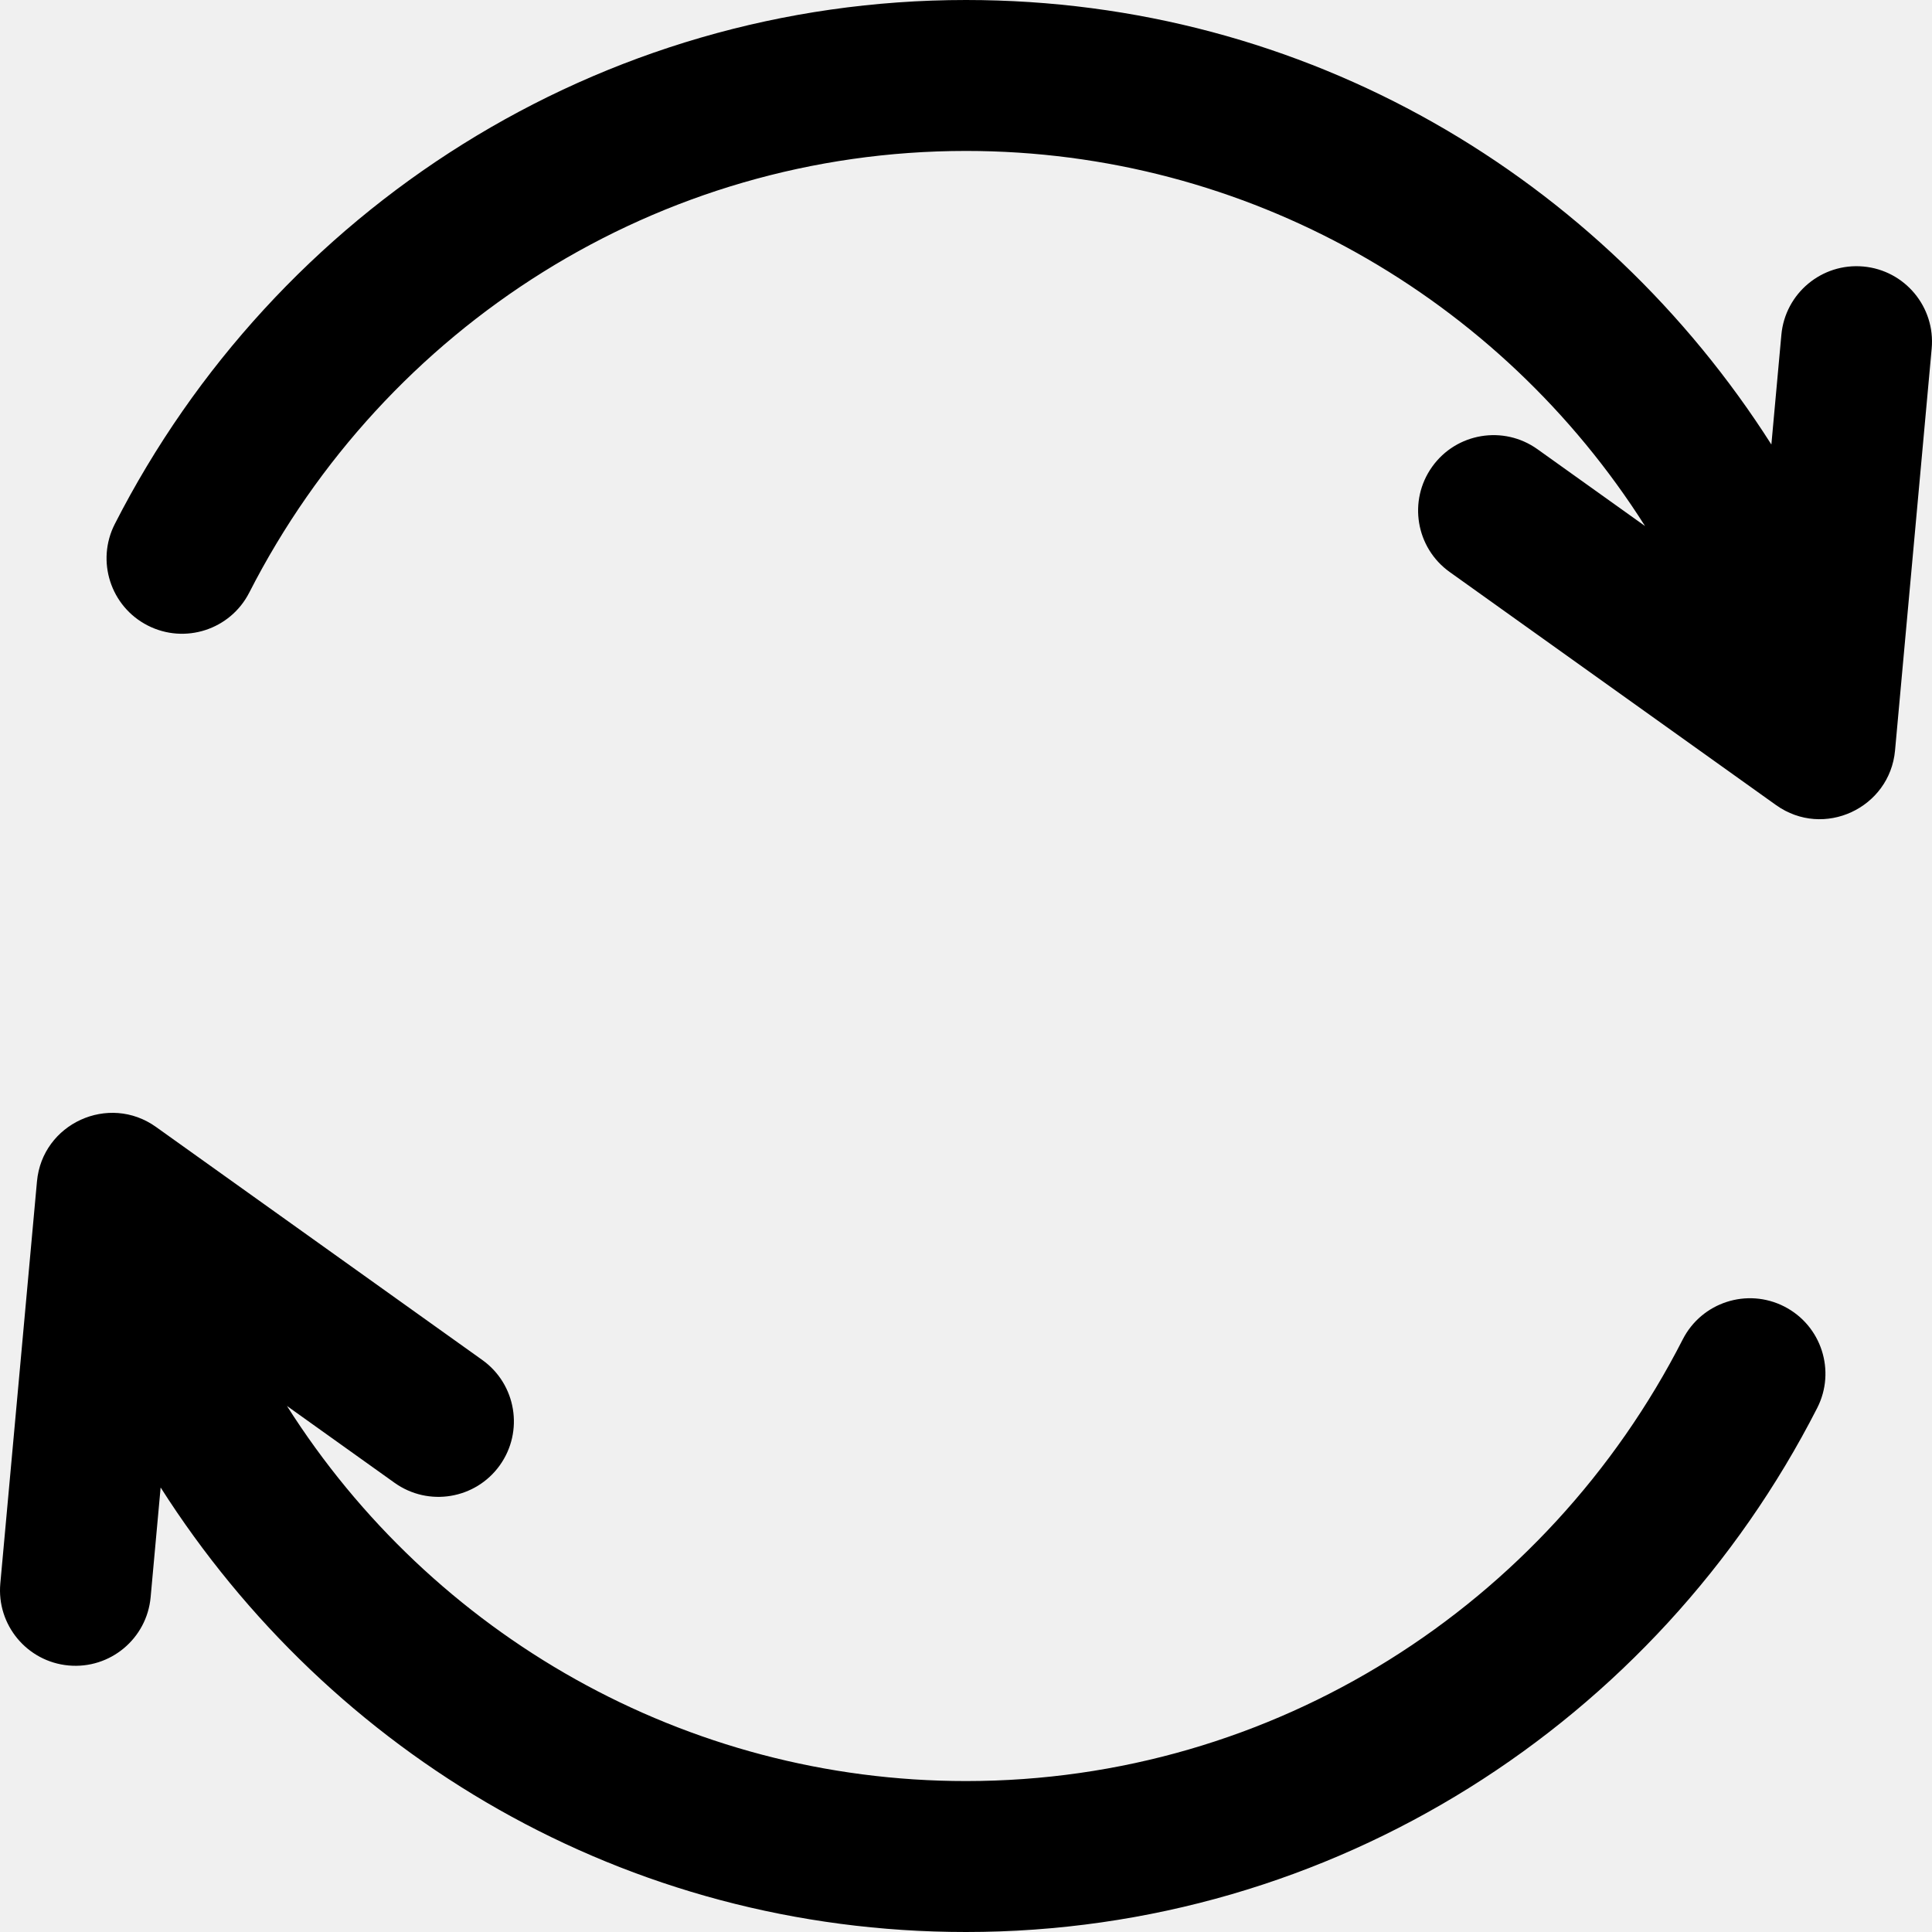
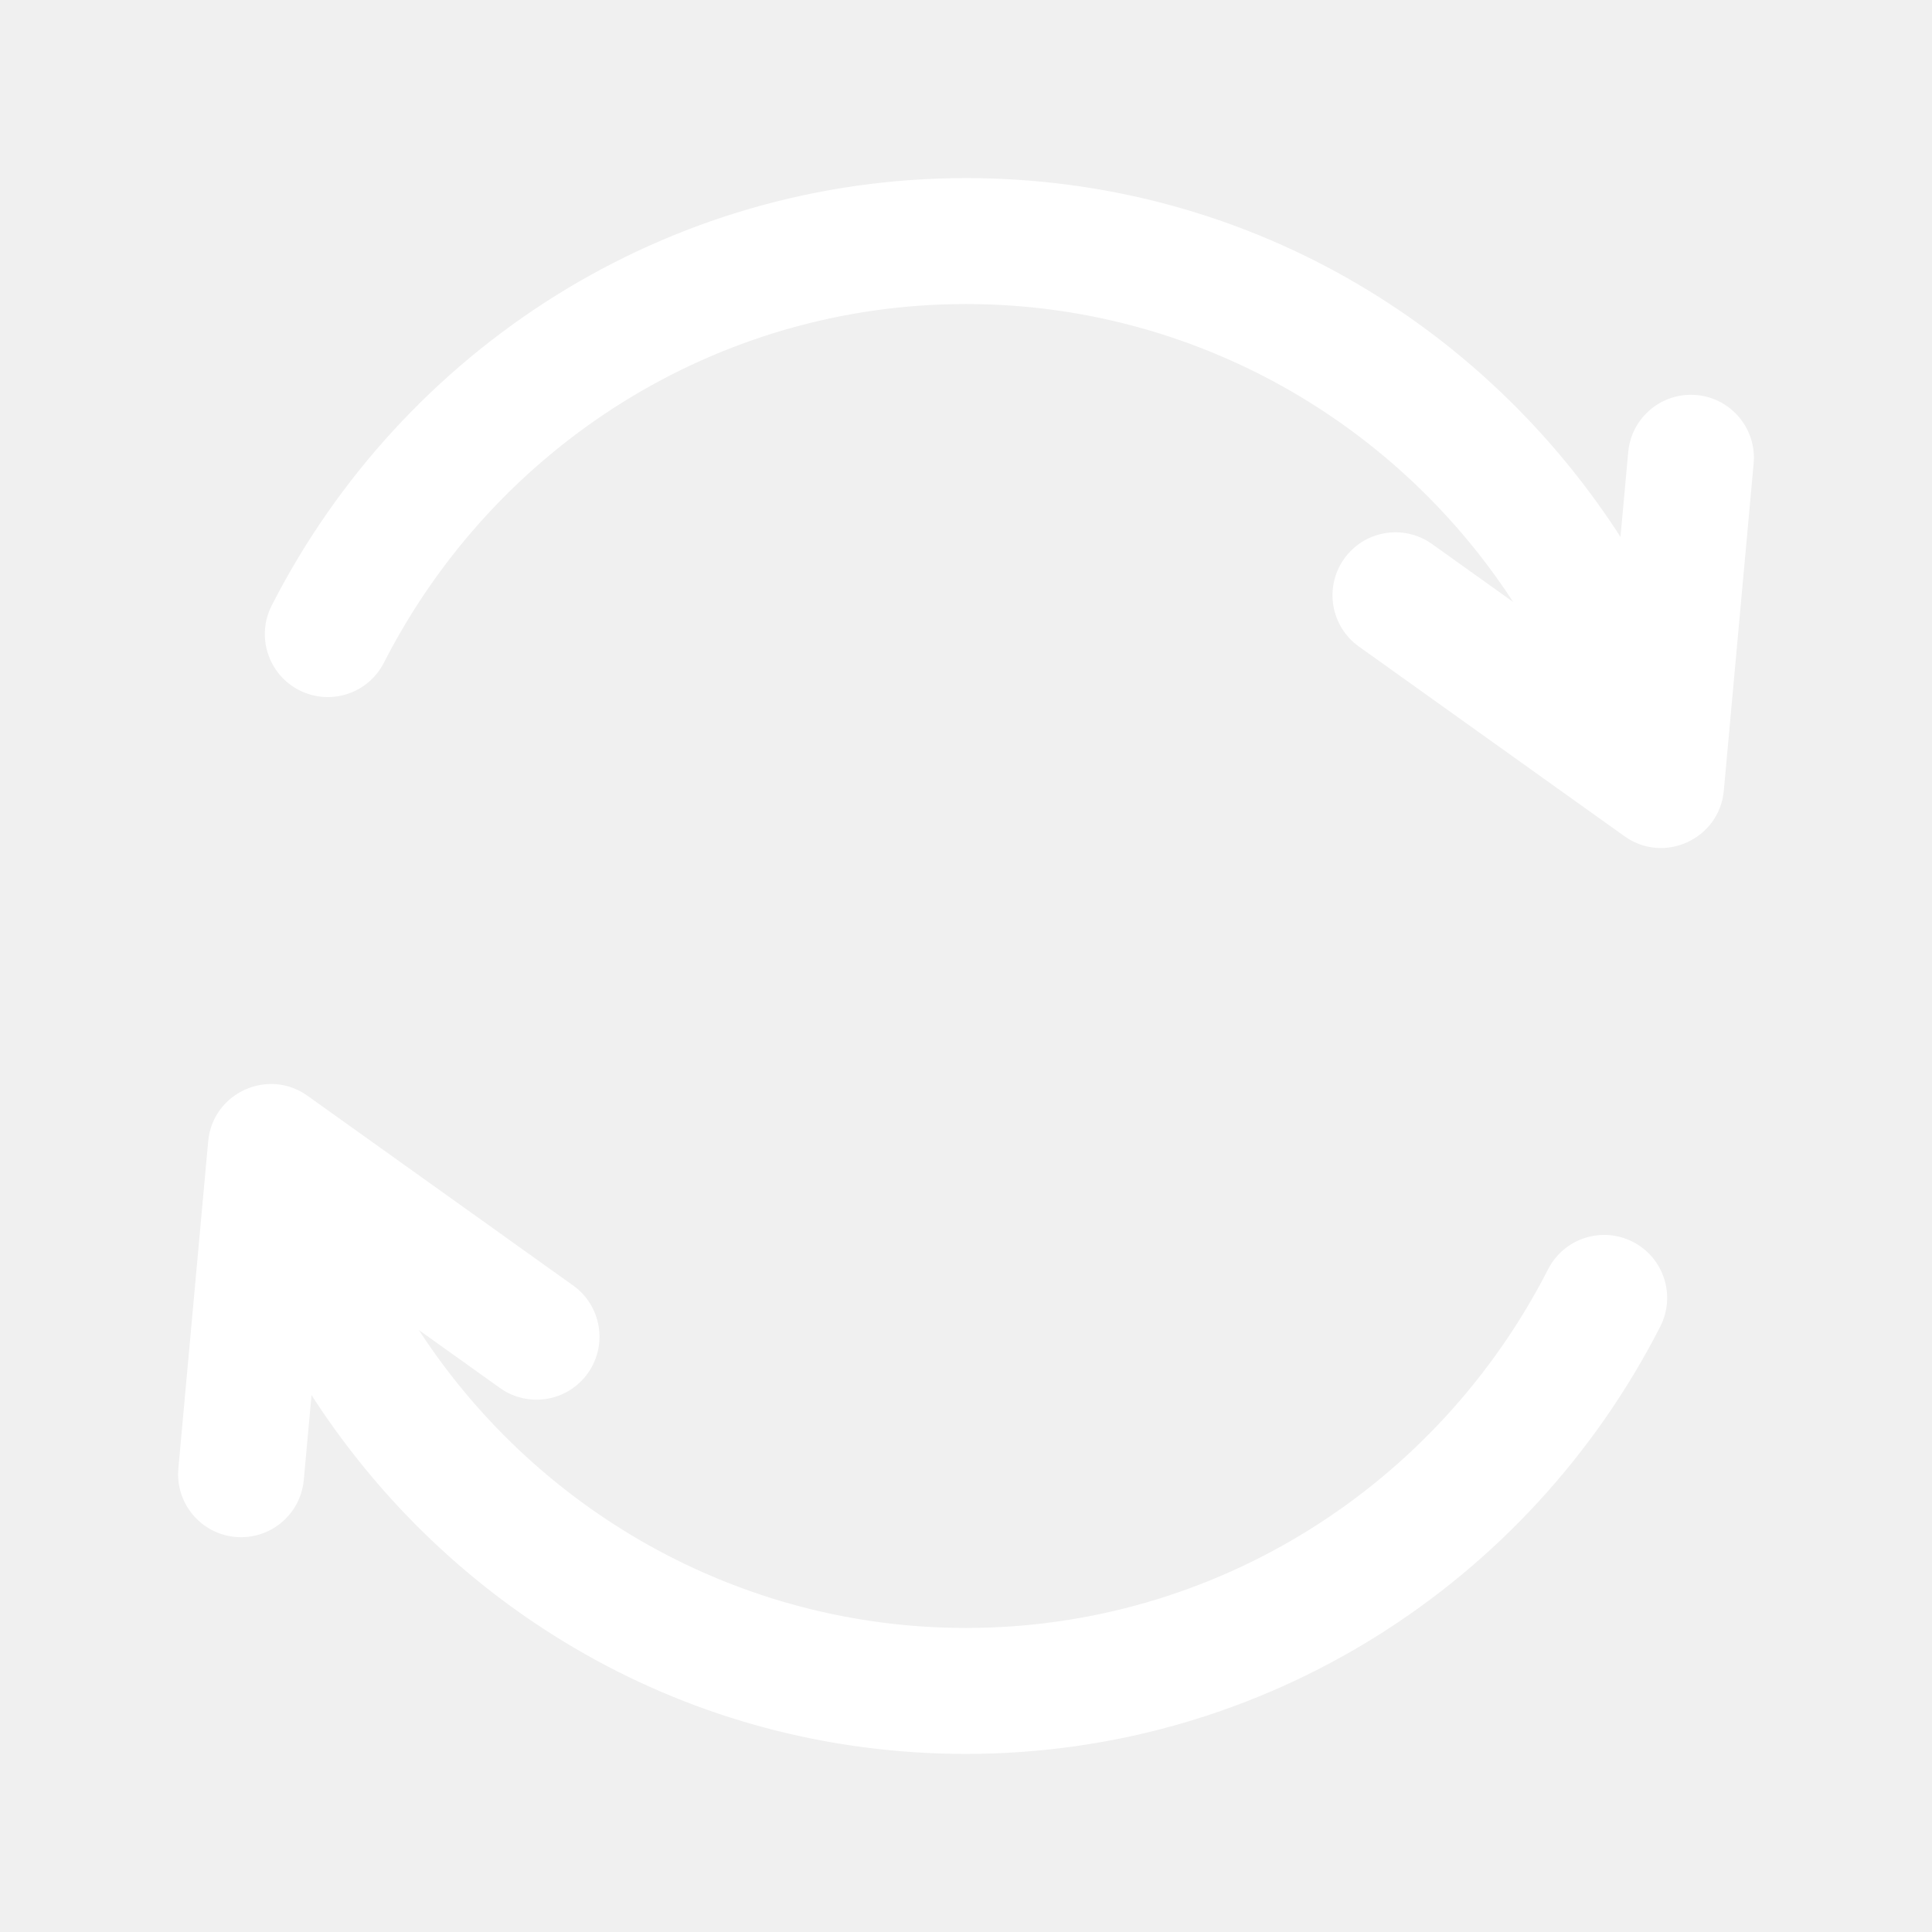
- <svg xmlns="http://www.w3.org/2000/svg" version="1.1" id="Capa_1" x="0px" y="0px" viewBox="0 0 512 512" style="enable-background:new 0 0 512 512;" xml:space="preserve">
-   <g>
-     <g>
-       <path d="M493.815,70.629c-11.001-1.003-20.73,7.102-21.733,18.102l-2.65,29.069C424.473,47.194,346.429,0,256,0    C158.719,0,72.988,55.522,30.43,138.854c-5.024,9.837-1.122,21.884,8.715,26.908c9.839,5.024,21.884,1.123,26.908-8.715    C102.07,86.523,174.397,40,256,40c74.377,0,141.499,38.731,179.953,99.408l-28.517-20.367c-8.989-6.419-21.48-4.337-27.899,4.651    c-6.419,8.989-4.337,21.479,4.651,27.899l86.475,61.761c12.674,9.035,30.155,0.764,31.541-14.459l9.711-106.53    C512.919,81.362,504.815,71.632,493.815,70.629z" />
+ <svg xmlns="http://www.w3.org/2000/svg" xml:space="preserve" style="enable-background:new 0 0 512 512;" viewBox="0 0 512 512" y="0px" x="0px" id="Capa_1" version="1.1">
+   <defs id="defs47" />
+   <g style="fill:#ffffff;stroke:#ffffff" transform="matrix(0.814048,0,0,0.814048,47.60372,47.6037)" id="g6">
+     <g style="fill:#ffffff;stroke:#ffffff" id="g4">
+       <path style="fill:#ffffff;stroke:#ffffff" id="path2" d="m 493.815,70.629 c -11.001,-1.003 -20.73,7.102 -21.733,18.102 l -2.65,29.069 C 424.473,47.194 346.429,0 256,0 158.719,0 72.988,55.522 30.43,138.854 c -5.024,9.837 -1.122,21.884 8.715,26.908 9.839,5.024 21.884,1.123 26.908,-8.715 C 102.07,86.523 174.397,40 256,40 c 74.377,0 141.499,38.731 179.953,99.408 l -28.517,-20.367 c -8.989,-6.419 -21.48,-4.337 -27.899,4.651 -6.419,8.989 -4.337,21.479 4.651,27.899 l 86.475,61.761 c 12.674,9.035 30.155,0.764 31.541,-14.459 l 9.711,-106.53 c 1.004,-11.001 -7.1,-20.731 -18.1,-21.734 z" />
    </g>
  </g>
-   <g>
-     <g>
-       <path d="M472.855,346.238c-9.838-5.023-21.884-1.122-26.908,8.715C409.93,425.477,337.603,472,256,472    c-74.377,0-141.499-38.731-179.953-99.408l28.517,20.367c8.989,6.419,21.479,4.337,27.899-4.651    c6.419-8.989,4.337-21.479-4.651-27.899l-86.475-61.761c-12.519-8.944-30.141-0.921-31.541,14.459l-9.711,106.53    c-1.003,11,7.102,20.73,18.101,21.733c11.014,1.001,20.731-7.112,21.733-18.102l2.65-29.069C87.527,464.806,165.571,512,256,512    c97.281,0,183.012-55.522,225.57-138.854C486.594,363.309,482.692,351.262,472.855,346.238z" />
+   <g style="fill:#ffffff;stroke:#ffffff" transform="matrix(0.814048,0,0,0.814048,47.60372,47.6037)" id="g12">
+     <g style="fill:#ffffff;stroke:#ffffff" id="g10">
+       <path style="fill:#ffffff;stroke:#ffffff" id="path8" d="m 472.855,346.238 c -9.838,-5.023 -21.884,-1.122 -26.908,8.715 C 409.93,425.477 337.603,472 256,472 181.623,472 114.501,433.269 76.047,372.592 l 28.517,20.367 c 8.989,6.419 21.479,4.337 27.899,-4.651 6.419,-8.989 4.337,-21.479 -4.651,-27.899 L 41.337,298.648 C 28.818,289.704 11.196,297.727 9.796,313.107 l -9.711,106.53 c -1.003,11 7.102,20.73 18.101,21.733 11.014,1.001 20.731,-7.112 21.733,-18.102 l 2.65,-29.069 C 87.527,464.806 165.571,512 256,512 c 97.281,0 183.012,-55.522 225.57,-138.854 5.024,-9.837 1.122,-21.884 -8.715,-26.908 z" />
    </g>
  </g>
-   <g>
+   <g style="fill:#ffffff;stroke:#ffffff" transform="matrix(0.814048,0,0,0.814048,47.60372,47.6037)" id="g14">
</g>
-   <g>
+   <g style="fill:#ffffff;stroke:#ffffff" transform="matrix(0.814048,0,0,0.814048,47.60372,47.6037)" id="g16">
</g>
-   <g>
+   <g style="fill:#ffffff;stroke:#ffffff" transform="matrix(0.814048,0,0,0.814048,47.60372,47.6037)" id="g18">
</g>
-   <g>
+   <g style="fill:#ffffff;stroke:#ffffff" transform="matrix(0.814048,0,0,0.814048,47.60372,47.6037)" id="g20">
</g>
-   <g>
+   <g style="fill:#ffffff;stroke:#ffffff" transform="matrix(0.814048,0,0,0.814048,47.60372,47.6037)" id="g22">
</g>
-   <g>
+   <g style="fill:#ffffff;stroke:#ffffff" transform="matrix(0.814048,0,0,0.814048,47.60372,47.6037)" id="g24">
</g>
-   <g>
+   <g style="fill:#ffffff;stroke:#ffffff" transform="matrix(0.814048,0,0,0.814048,47.60372,47.6037)" id="g26">
</g>
-   <g>
+   <g style="fill:#ffffff;stroke:#ffffff" transform="matrix(0.814048,0,0,0.814048,47.60372,47.6037)" id="g28">
</g>
-   <g>
+   <g style="fill:#ffffff;stroke:#ffffff" transform="matrix(0.814048,0,0,0.814048,47.60372,47.6037)" id="g30">
</g>
-   <g>
+   <g style="fill:#ffffff;stroke:#ffffff" transform="matrix(0.814048,0,0,0.814048,47.60372,47.6037)" id="g32">
</g>
-   <g>
+   <g style="fill:#ffffff;stroke:#ffffff" transform="matrix(0.814048,0,0,0.814048,47.60372,47.6037)" id="g34">
</g>
-   <g>
+   <g style="fill:#ffffff;stroke:#ffffff" transform="matrix(0.814048,0,0,0.814048,47.60372,47.6037)" id="g36">
</g>
-   <g>
+   <g style="fill:#ffffff;stroke:#ffffff" transform="matrix(0.814048,0,0,0.814048,47.60372,47.6037)" id="g38">
</g>
-   <g>
+   <g style="fill:#ffffff;stroke:#ffffff" transform="matrix(0.814048,0,0,0.814048,47.60372,47.6037)" id="g40">
</g>
-   <g>
+   <g style="fill:#ffffff;stroke:#ffffff" transform="matrix(0.814048,0,0,0.814048,47.60372,47.6037)" id="g42">
</g>
</svg>
